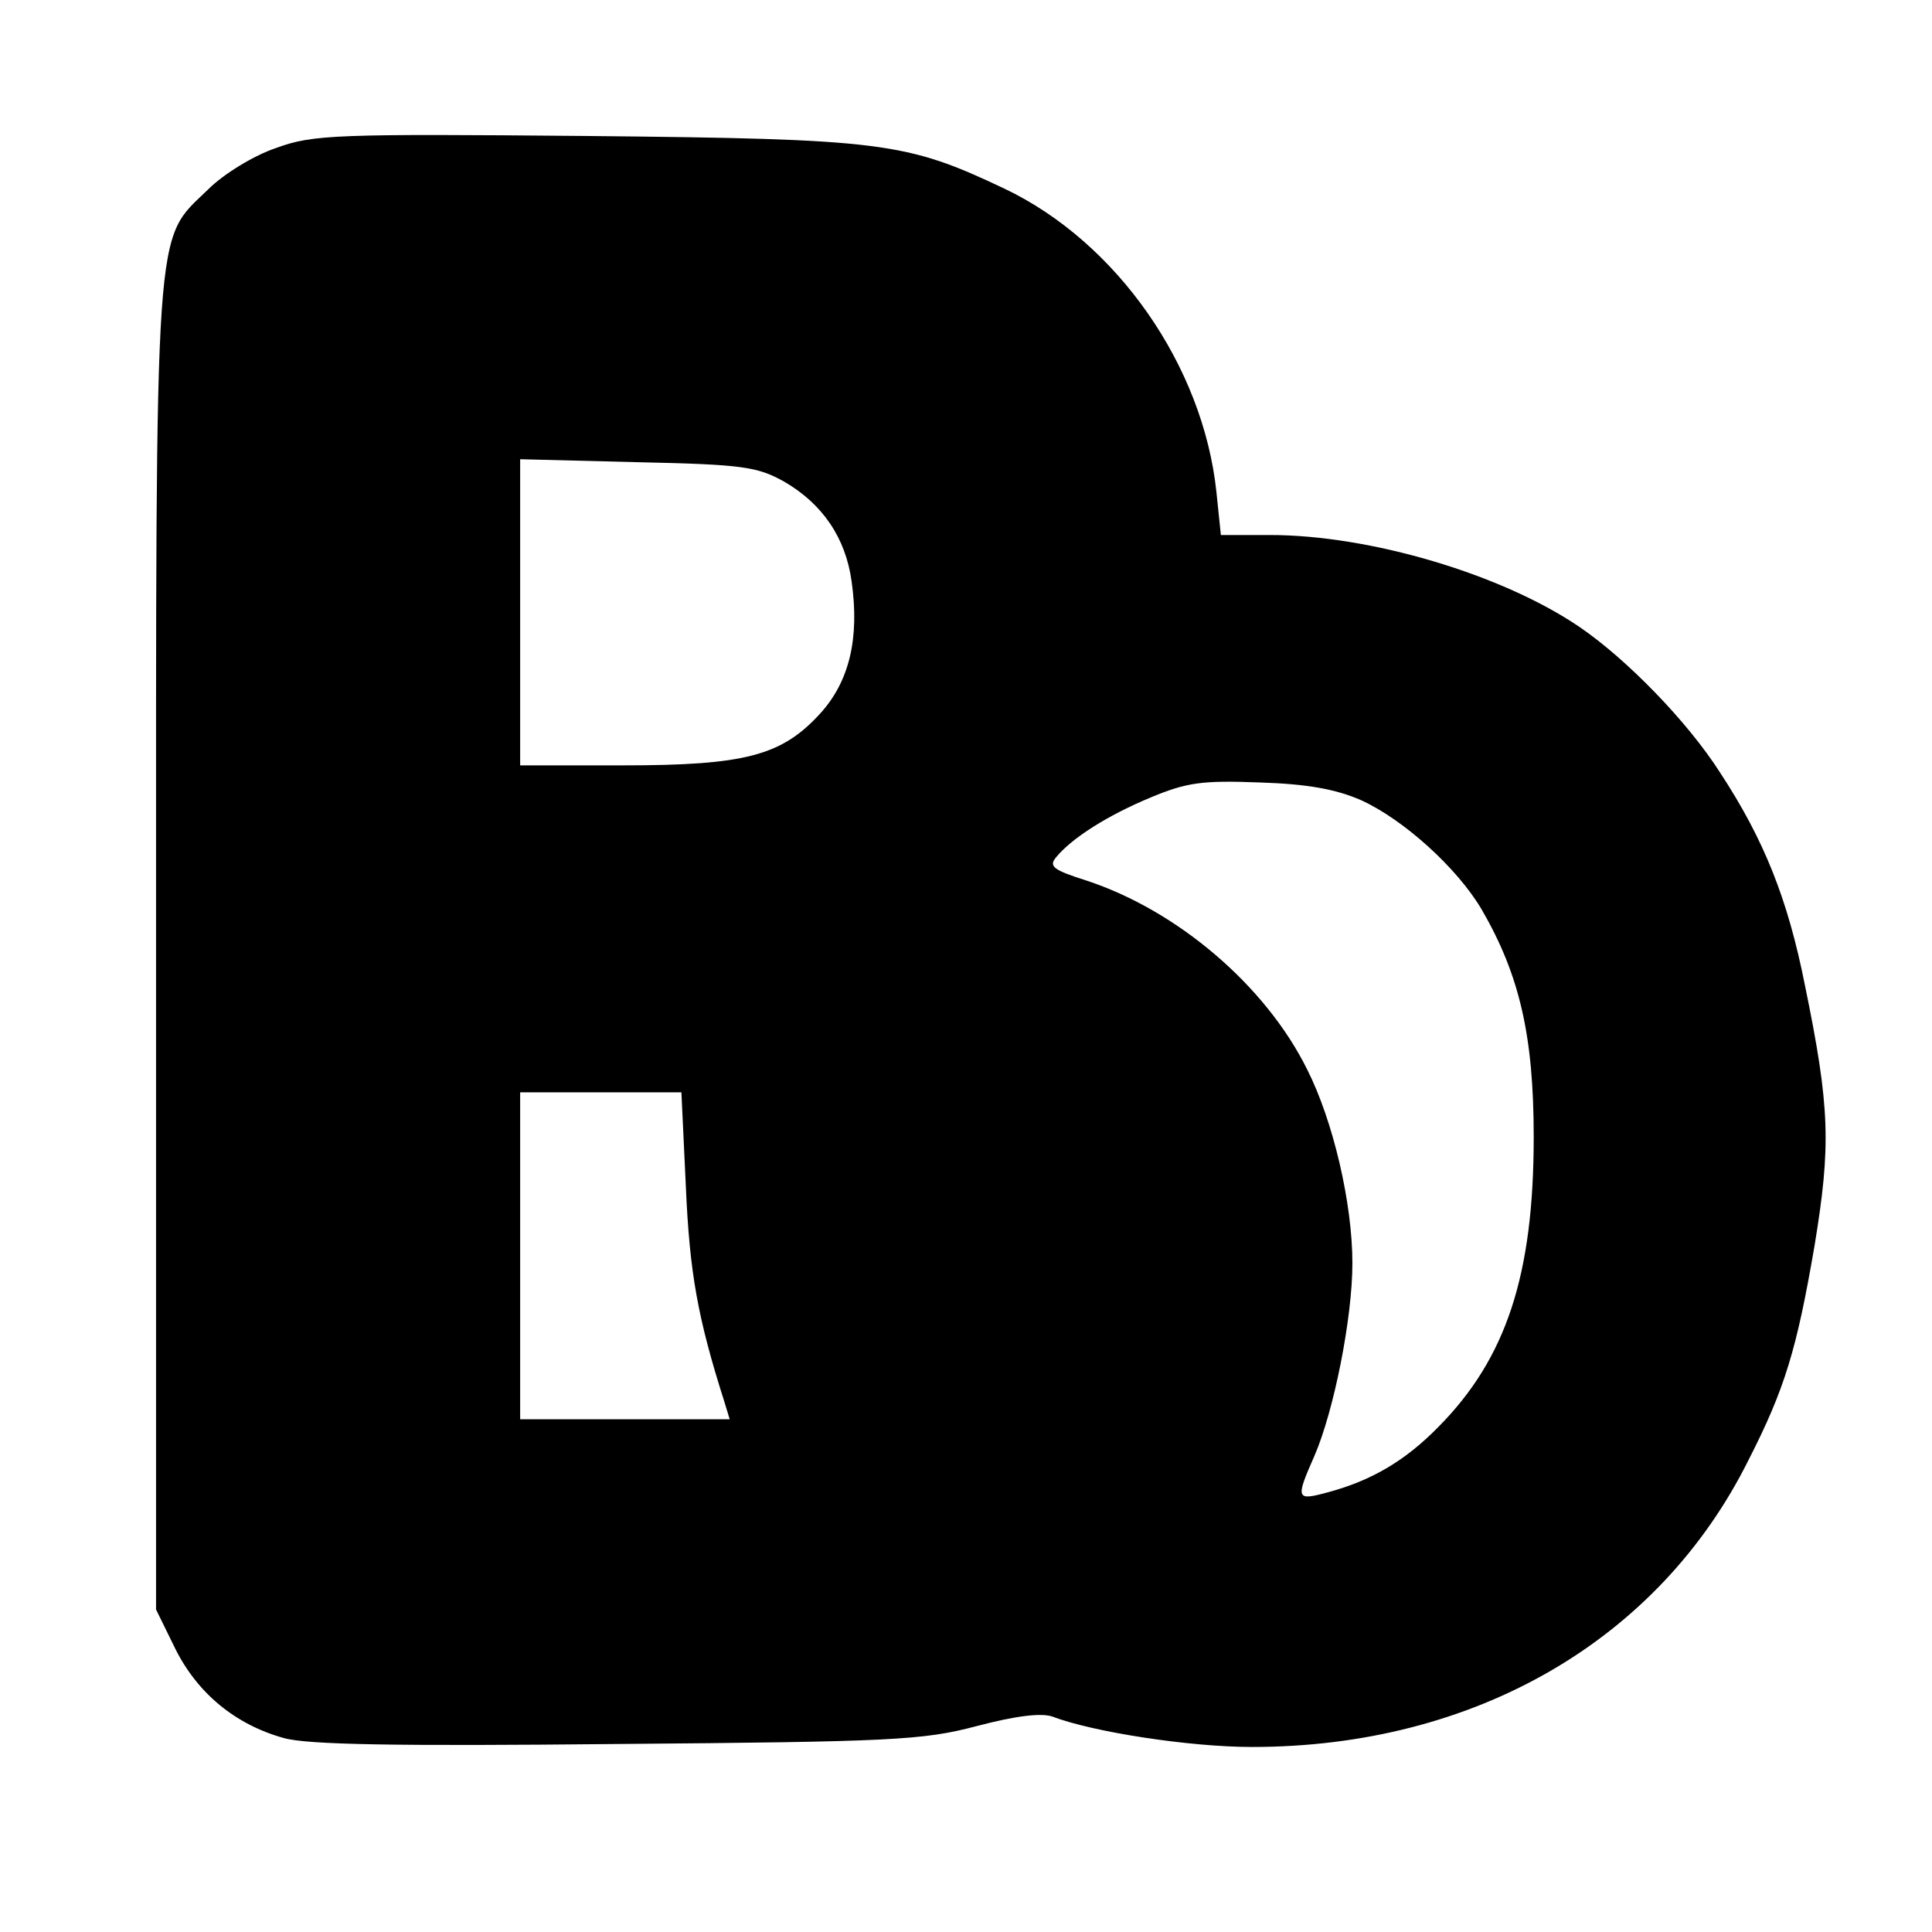
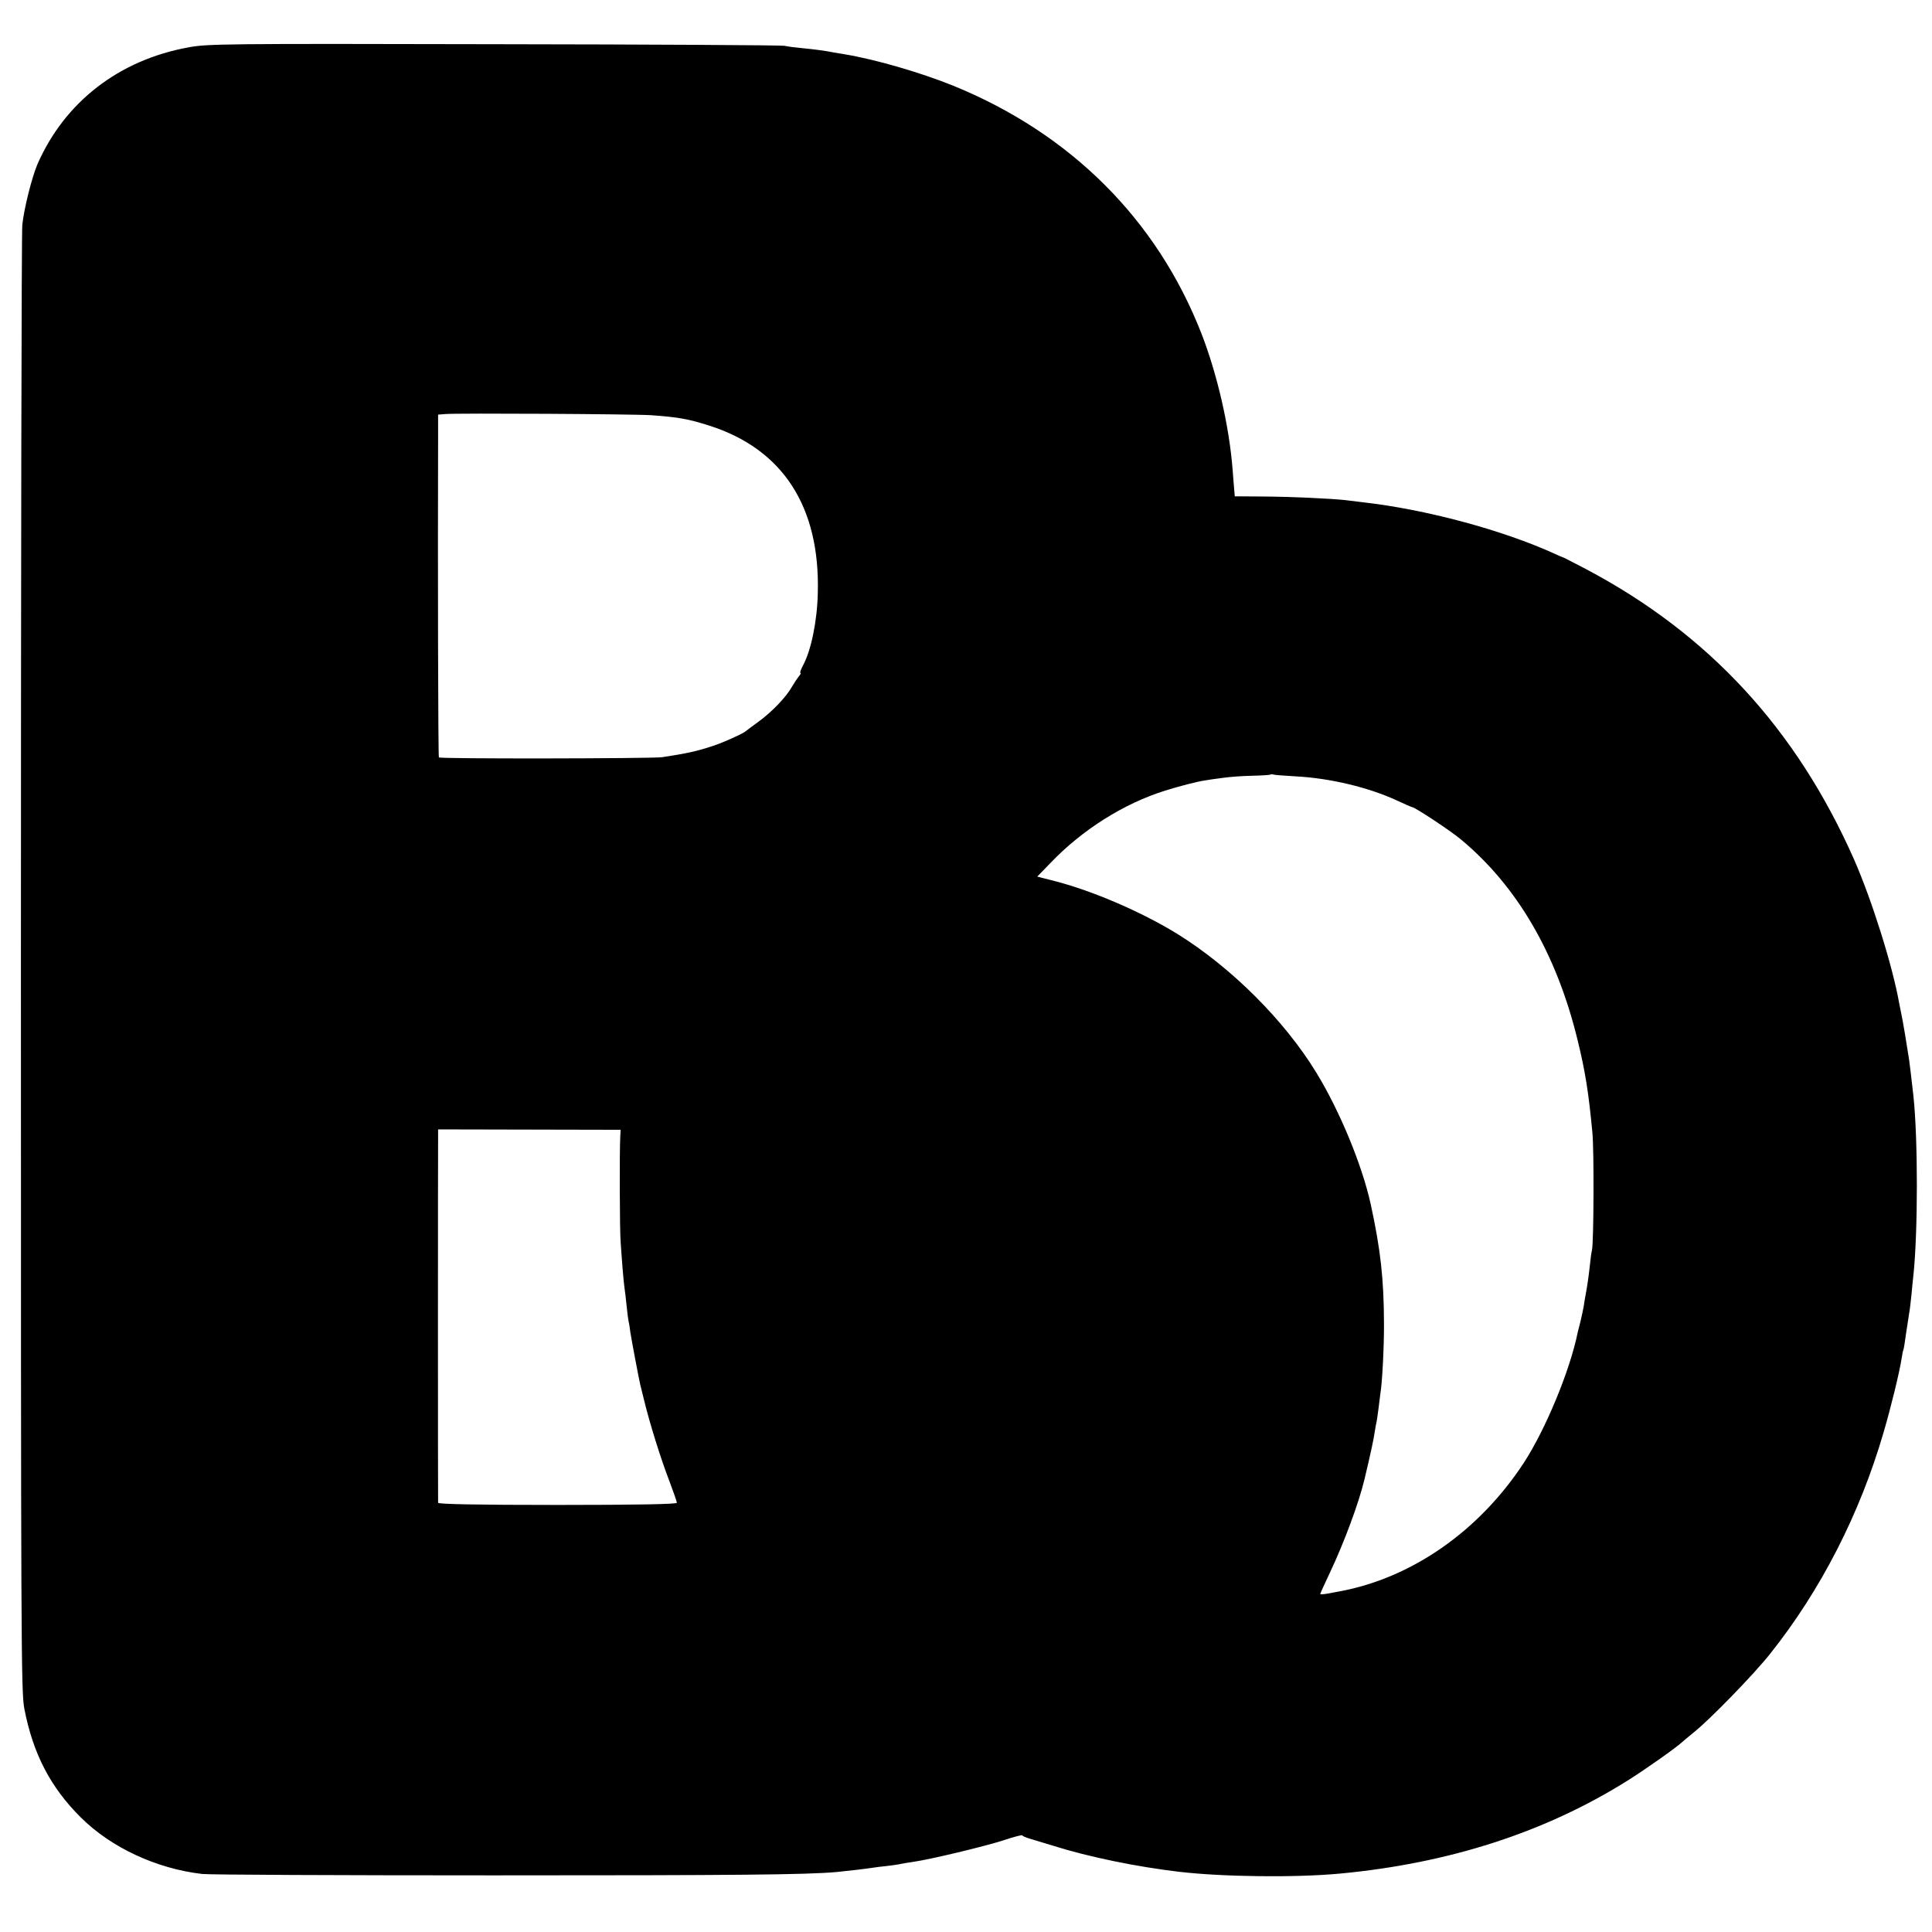
- <svg xmlns="http://www.w3.org/2000/svg" version="1.0" width="260pt" height="260pt" viewBox="0 0 260 260" preserveAspectRatio="xMidYMid meet">
-   <g transform="translate(0,260) scale(0.1,-0.1)" fill="#000000" stroke="none">
-     <path d="M372 2401 c-30 -10 -71 -35 -92 -56 -73 -71 -70 -25 -70 -1020 l0 -891 26 -53 c30 -60 81 -102 146 -120 32 -9 151 -11 448 -8 370 3 412 5 484 24 53 14 87 18 102 13 55 -21 185 -41 269 -41 299 0 547 143 668 386 49 96 65 149 89 289 22 134 21 185 -13 350 -23 116 -55 196 -114 286 -44 69 -126 153 -189 196 -104 71 -282 124 -417 124 l-66 0 -6 58 c-18 170 -134 336 -285 408 -133 63 -163 67 -562 71 -337 3 -369 2 -418 -16z m683 -449 c52 -30 83 -76 91 -134 11 -77 -3 -135 -42 -178 -52 -57 -101 -70 -266 -70 l-138 0 0 206 0 206 158 -4 c141 -3 161 -6 197 -26z m777 -429 c57 -26 129 -91 162 -147 51 -88 70 -170 70 -306 0 -186 -37 -298 -128 -390 -44 -45 -89 -72 -148 -88 -44 -12 -45 -10 -19 49 26 60 51 185 51 259 0 81 -26 192 -61 261 -56 113 -175 214 -297 254 -44 14 -51 19 -41 31 21 26 70 57 128 81 48 20 69 23 146 20 64 -2 103 -9 137 -24z m-909 -520 c5 -116 16 -177 52 -290 l7 -23 -141 0 -141 0 0 220 0 220 109 0 108 0 6 -127z" />
+ <svg xmlns="http://www.w3.org/2000/svg" version="1.0" width="979pt" height="979pt" viewBox="0 0 979 979" preserveAspectRatio="xMidYMid meet">
+   <g transform="translate(0,979) scale(0.1,-0.1)" fill="#000000" stroke="none">
+     <path d="M955 9550 c-352 -64 -628 -277 -766 -594 -28 -66 -68 -226 -76 -306 -4 -36 -7 -1721 -7 -3745 0 -3445 1 -3686 17 -3772 44 -229 132 -399 287 -553 153 -152 382 -259 615 -286 33 -4 697 -7 1475 -7 1231 0 1584 3 1740 17 62 6 154 17 185 22 17 3 46 6 65 8 19 2 49 6 65 9 17 4 48 9 70 12 87 12 365 79 458 109 53 18 97 29 97 26 0 -3 17 -11 38 -17 20 -6 75 -23 122 -37 178 -56 422 -106 636 -131 224 -26 590 -30 814 -9 554 52 1041 210 1457 471 94 59 248 168 279 197 7 6 31 27 55 46 80 63 304 293 389 400 257 323 455 710 575 1123 36 122 80 302 91 373 3 21 7 41 9 44 2 3 8 42 14 86 7 44 14 91 16 104 3 14 7 54 11 90 3 36 8 81 10 100 23 222 23 687 0 905 -11 99 -18 154 -22 185 -10 67 -33 205 -39 230 -3 14 -8 39 -11 55 -34 192 -139 525 -229 730 -293 662 -737 1143 -1358 1471 -65 34 -119 62 -120 61 -1 0 -18 7 -37 16 -265 121 -655 226 -975 262 -33 4 -73 9 -90 11 -75 8 -273 17 -409 18 l-149 1 -3 35 c-2 19 -5 64 -8 100 -17 219 -77 481 -158 690 -225 576 -661 1012 -1256 1255 -168 68 -396 134 -552 160 -19 3 -46 8 -60 10 -34 7 -83 14 -155 21 -33 3 -73 8 -90 12 -16 3 -680 7 -1475 8 -1360 3 -1451 2 -1545 -16z m2345 -1864 c139 -10 188 -19 295 -53 372 -119 561 -411 549 -848 -3 -142 -34 -292 -75 -367 -11 -21 -17 -38 -13 -38 4 0 0 -8 -8 -17 -8 -10 -24 -34 -35 -53 -29 -52 -100 -126 -168 -176 -33 -24 -64 -47 -70 -52 -18 -13 -107 -53 -154 -69 -85 -29 -141 -41 -266 -60 -53 -7 -1126 -9 -1131 -1 -4 6 -6 972 -4 1640 l0 97 38 3 c66 5 954 0 1042 -6z m3265 -1830 c175 -9 370 -56 513 -122 41 -19 75 -34 78 -34 13 0 195 -120 246 -163 286 -237 486 -581 592 -1017 39 -158 56 -267 75 -468 9 -87 7 -559 -2 -597 -3 -11 -8 -47 -11 -80 -7 -62 -13 -102 -21 -145 -3 -14 -7 -41 -10 -60 -3 -19 -11 -53 -16 -75 -6 -22 -12 -47 -14 -55 -38 -191 -163 -494 -275 -665 -226 -344 -566 -581 -932 -649 -12 -2 -40 -7 -60 -11 -21 -4 -38 -5 -38 -2 0 2 22 51 49 108 73 154 148 357 176 476 29 122 46 200 50 231 3 20 8 47 11 60 2 12 7 44 10 70 3 26 7 58 9 72 9 51 19 239 18 360 -1 220 -17 367 -67 597 -43 197 -157 474 -276 668 -162 265 -430 532 -703 702 -182 112 -428 218 -621 268 l-90 23 65 67 c162 170 373 303 584 369 70 22 163 46 199 51 17 3 57 9 90 13 32 5 99 10 149 11 51 1 93 4 95 6 2 2 9 2 15 0 7 -2 57 -6 112 -9z m-3422 -1826 c-4 -74 -3 -478 2 -535 2 -33 7 -94 10 -135 3 -41 8 -86 10 -100 2 -14 7 -52 10 -85 3 -33 8 -69 10 -80 3 -11 7 -36 9 -55 6 -40 43 -235 50 -265 3 -11 12 -49 21 -85 27 -111 83 -291 125 -400 22 -58 40 -110 40 -115 0 -7 -198 -11 -605 -11 -407 0 -605 4 -605 11 -1 14 -1 1788 0 1846 l0 46 463 -1 462 -1 -2 -35z" />
  </g>
</svg>
